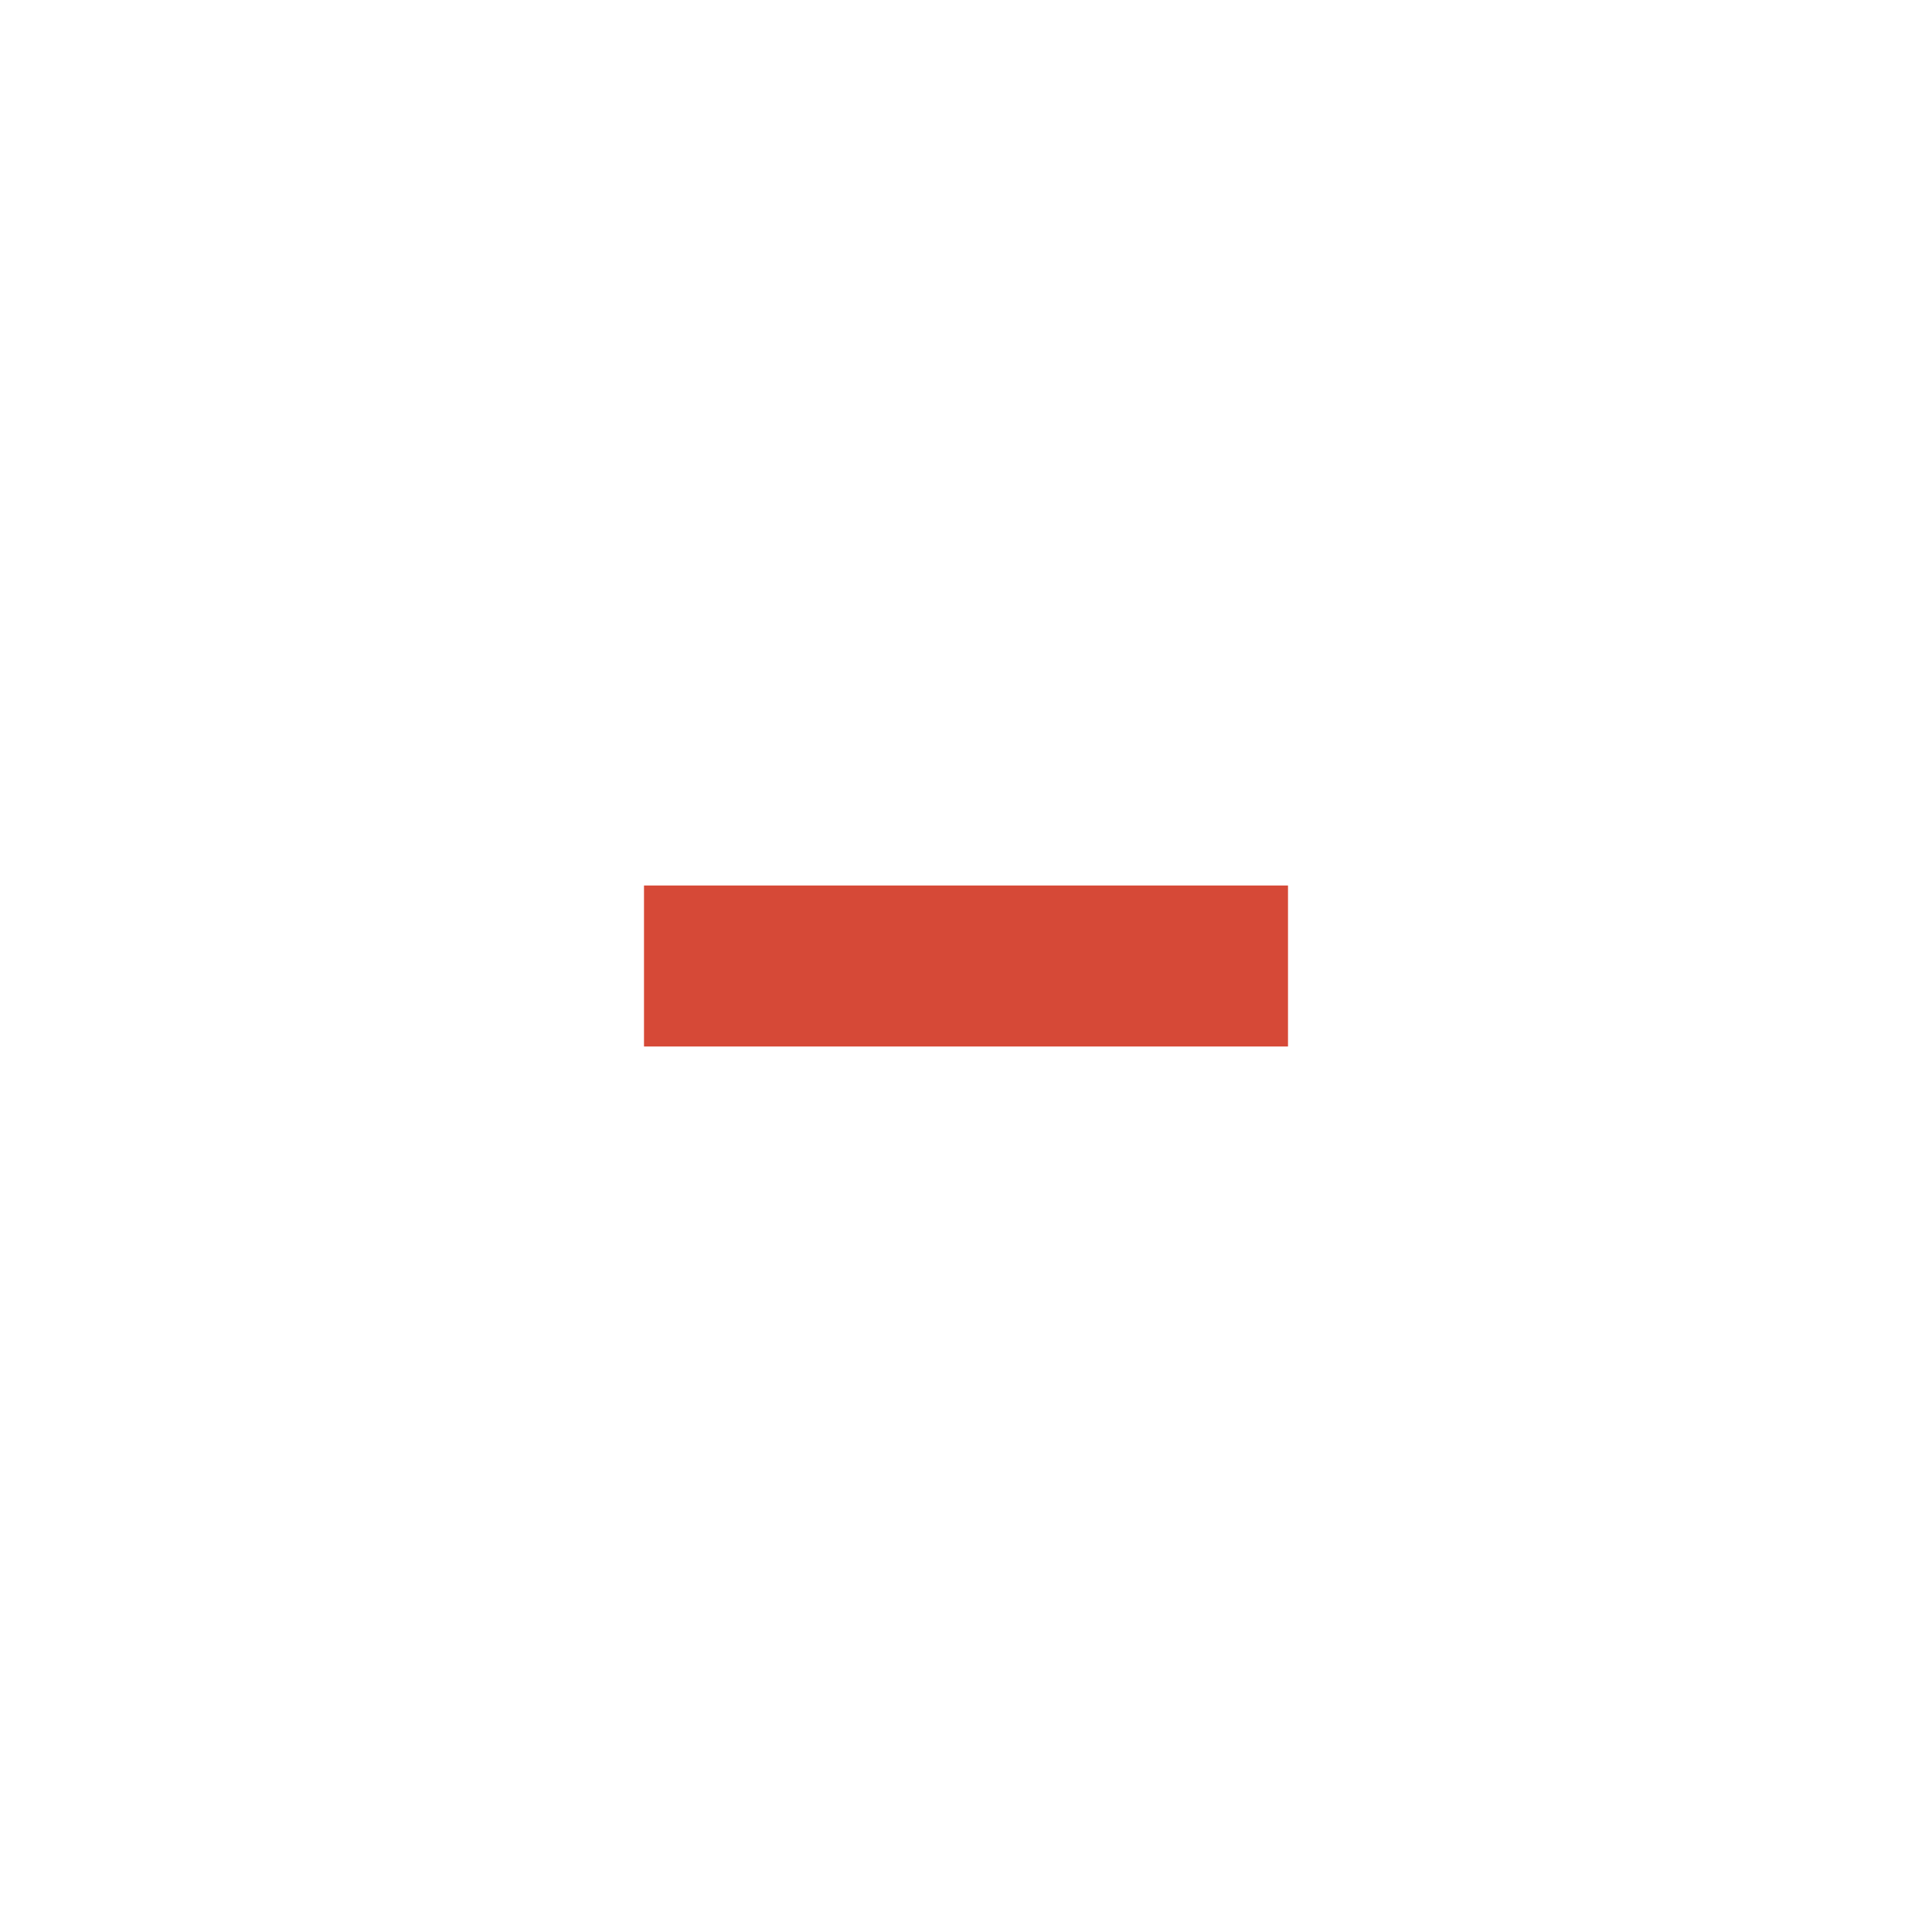
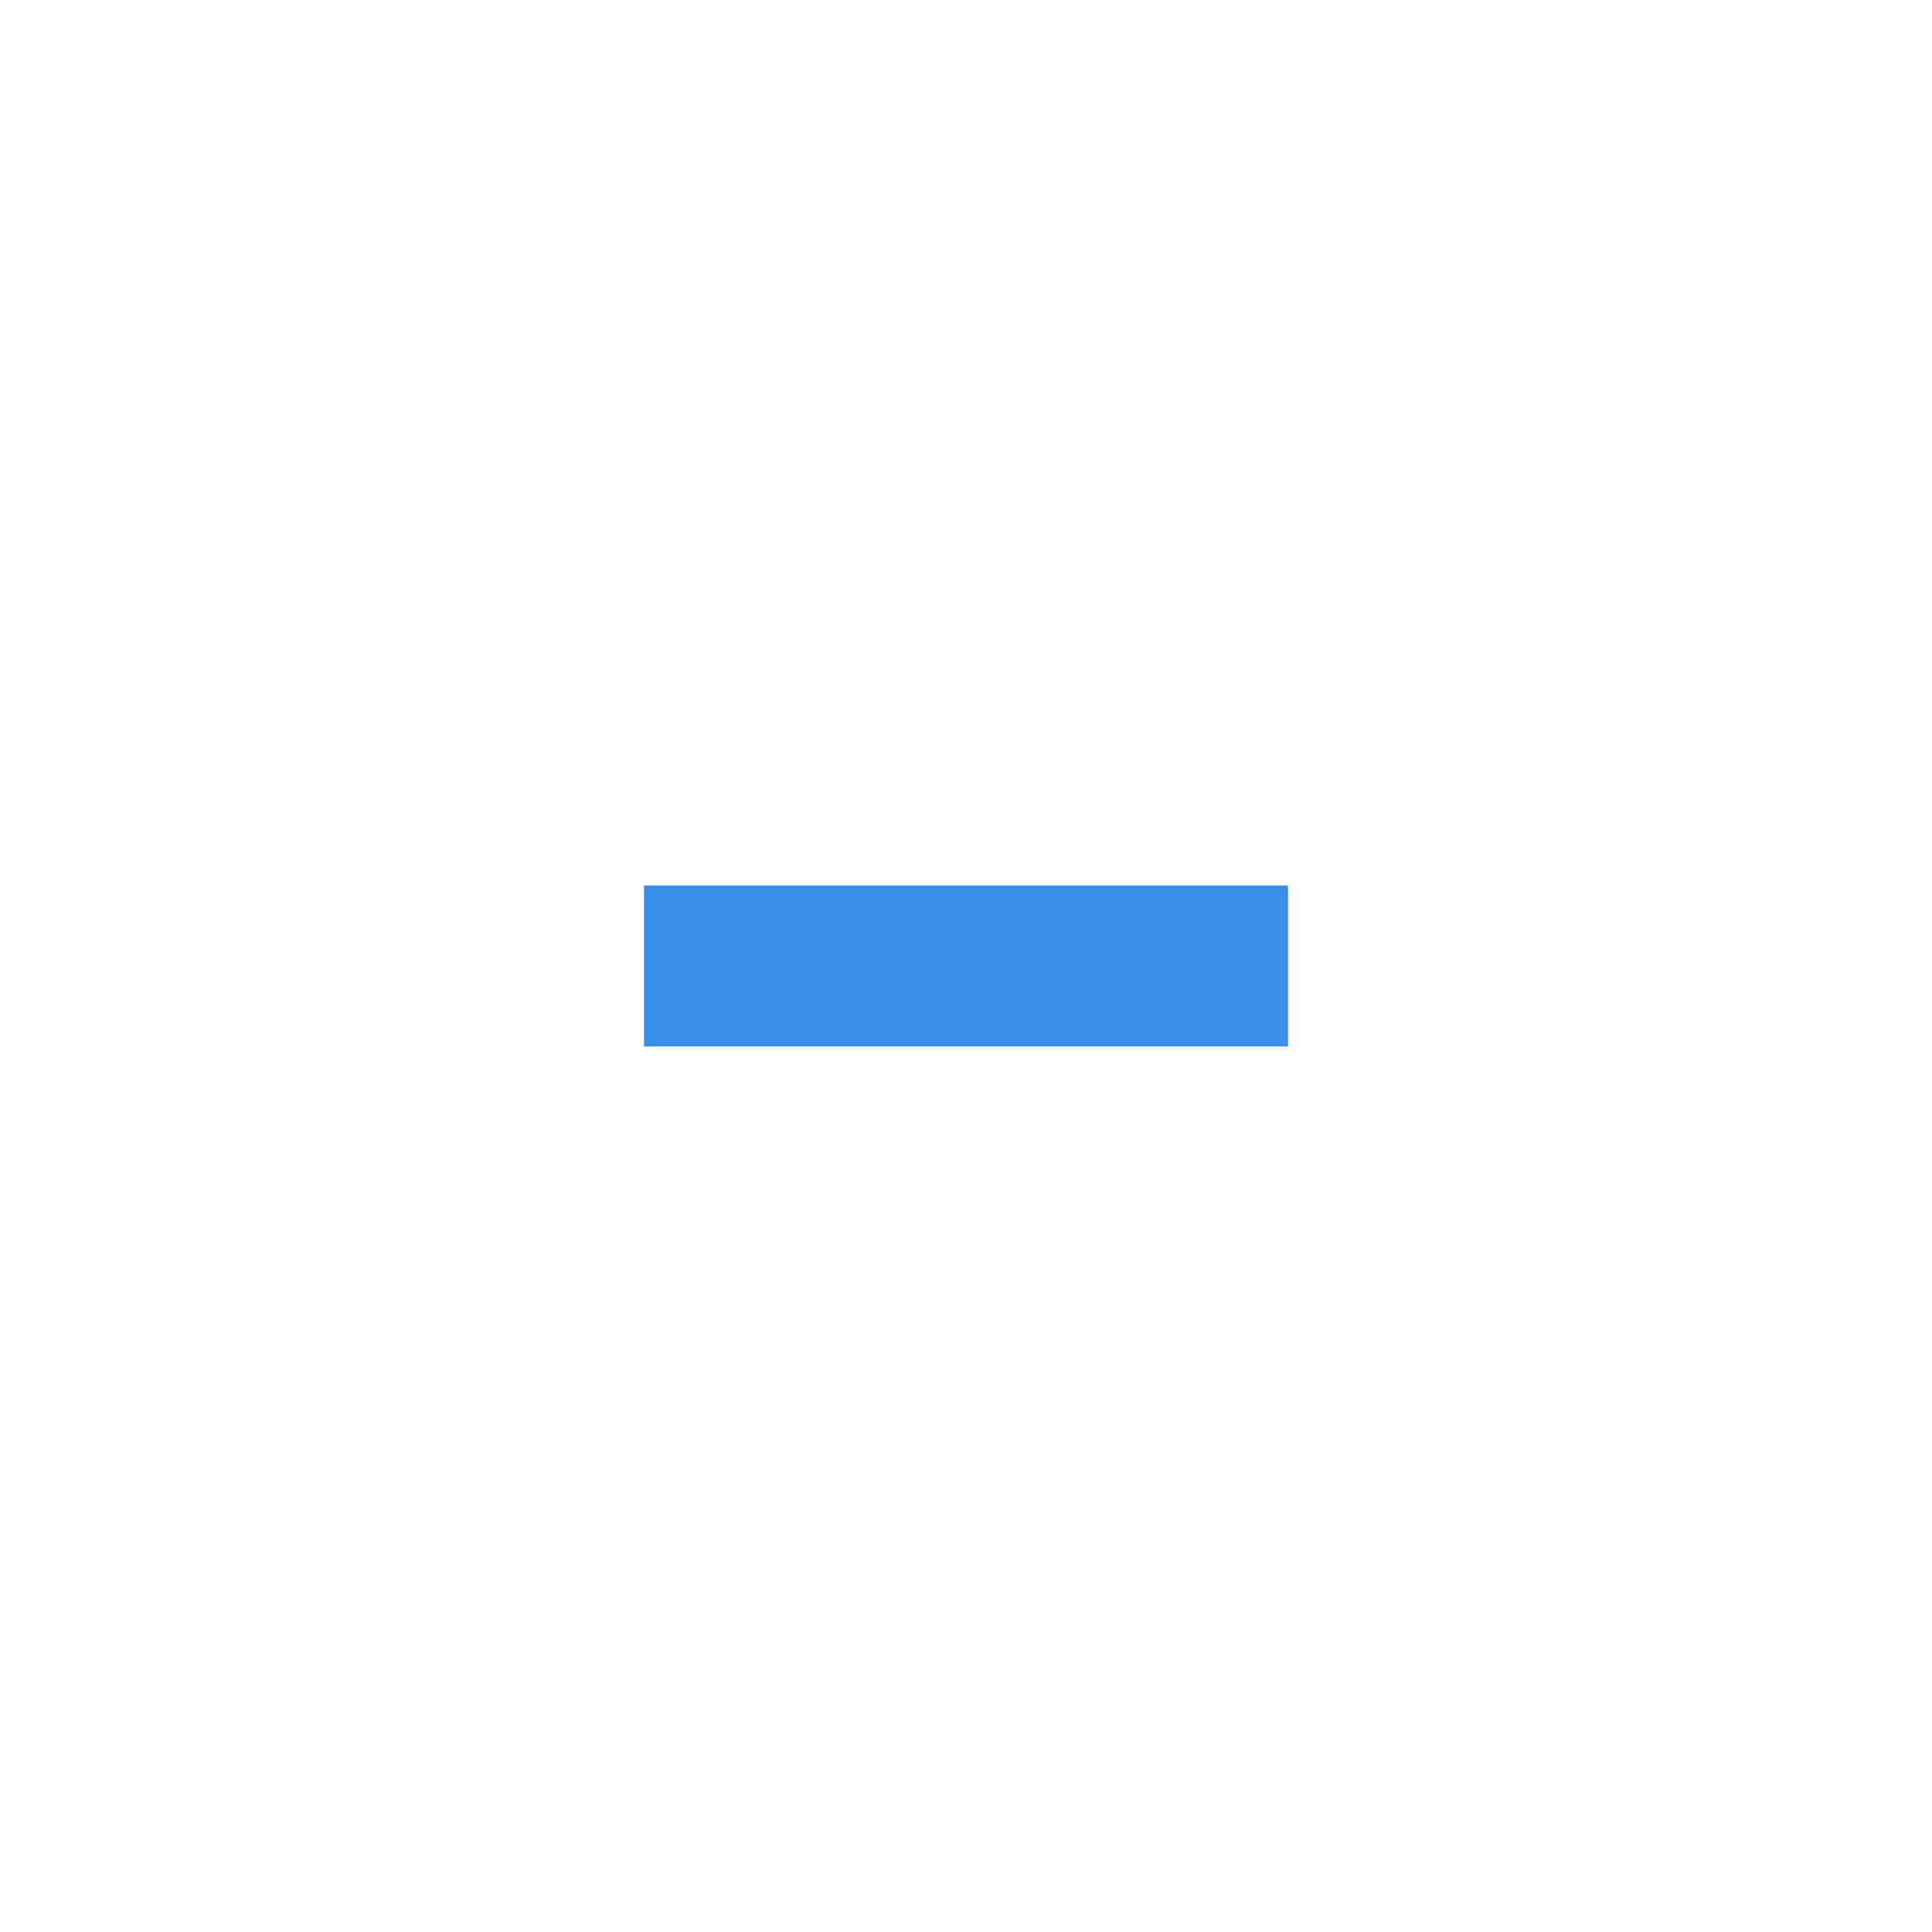
<svg xmlns="http://www.w3.org/2000/svg" version="1.1" x="0px" y="0px" width="24px" height="24px" viewBox="0 0 24 24" xml:space="preserve">
-   <rect x="8" y="11" fill="#d64937" width="8" height="2" />
+   <rect x="8" y="11" fill="#398ee7" width="8" height="2" />
</svg>
